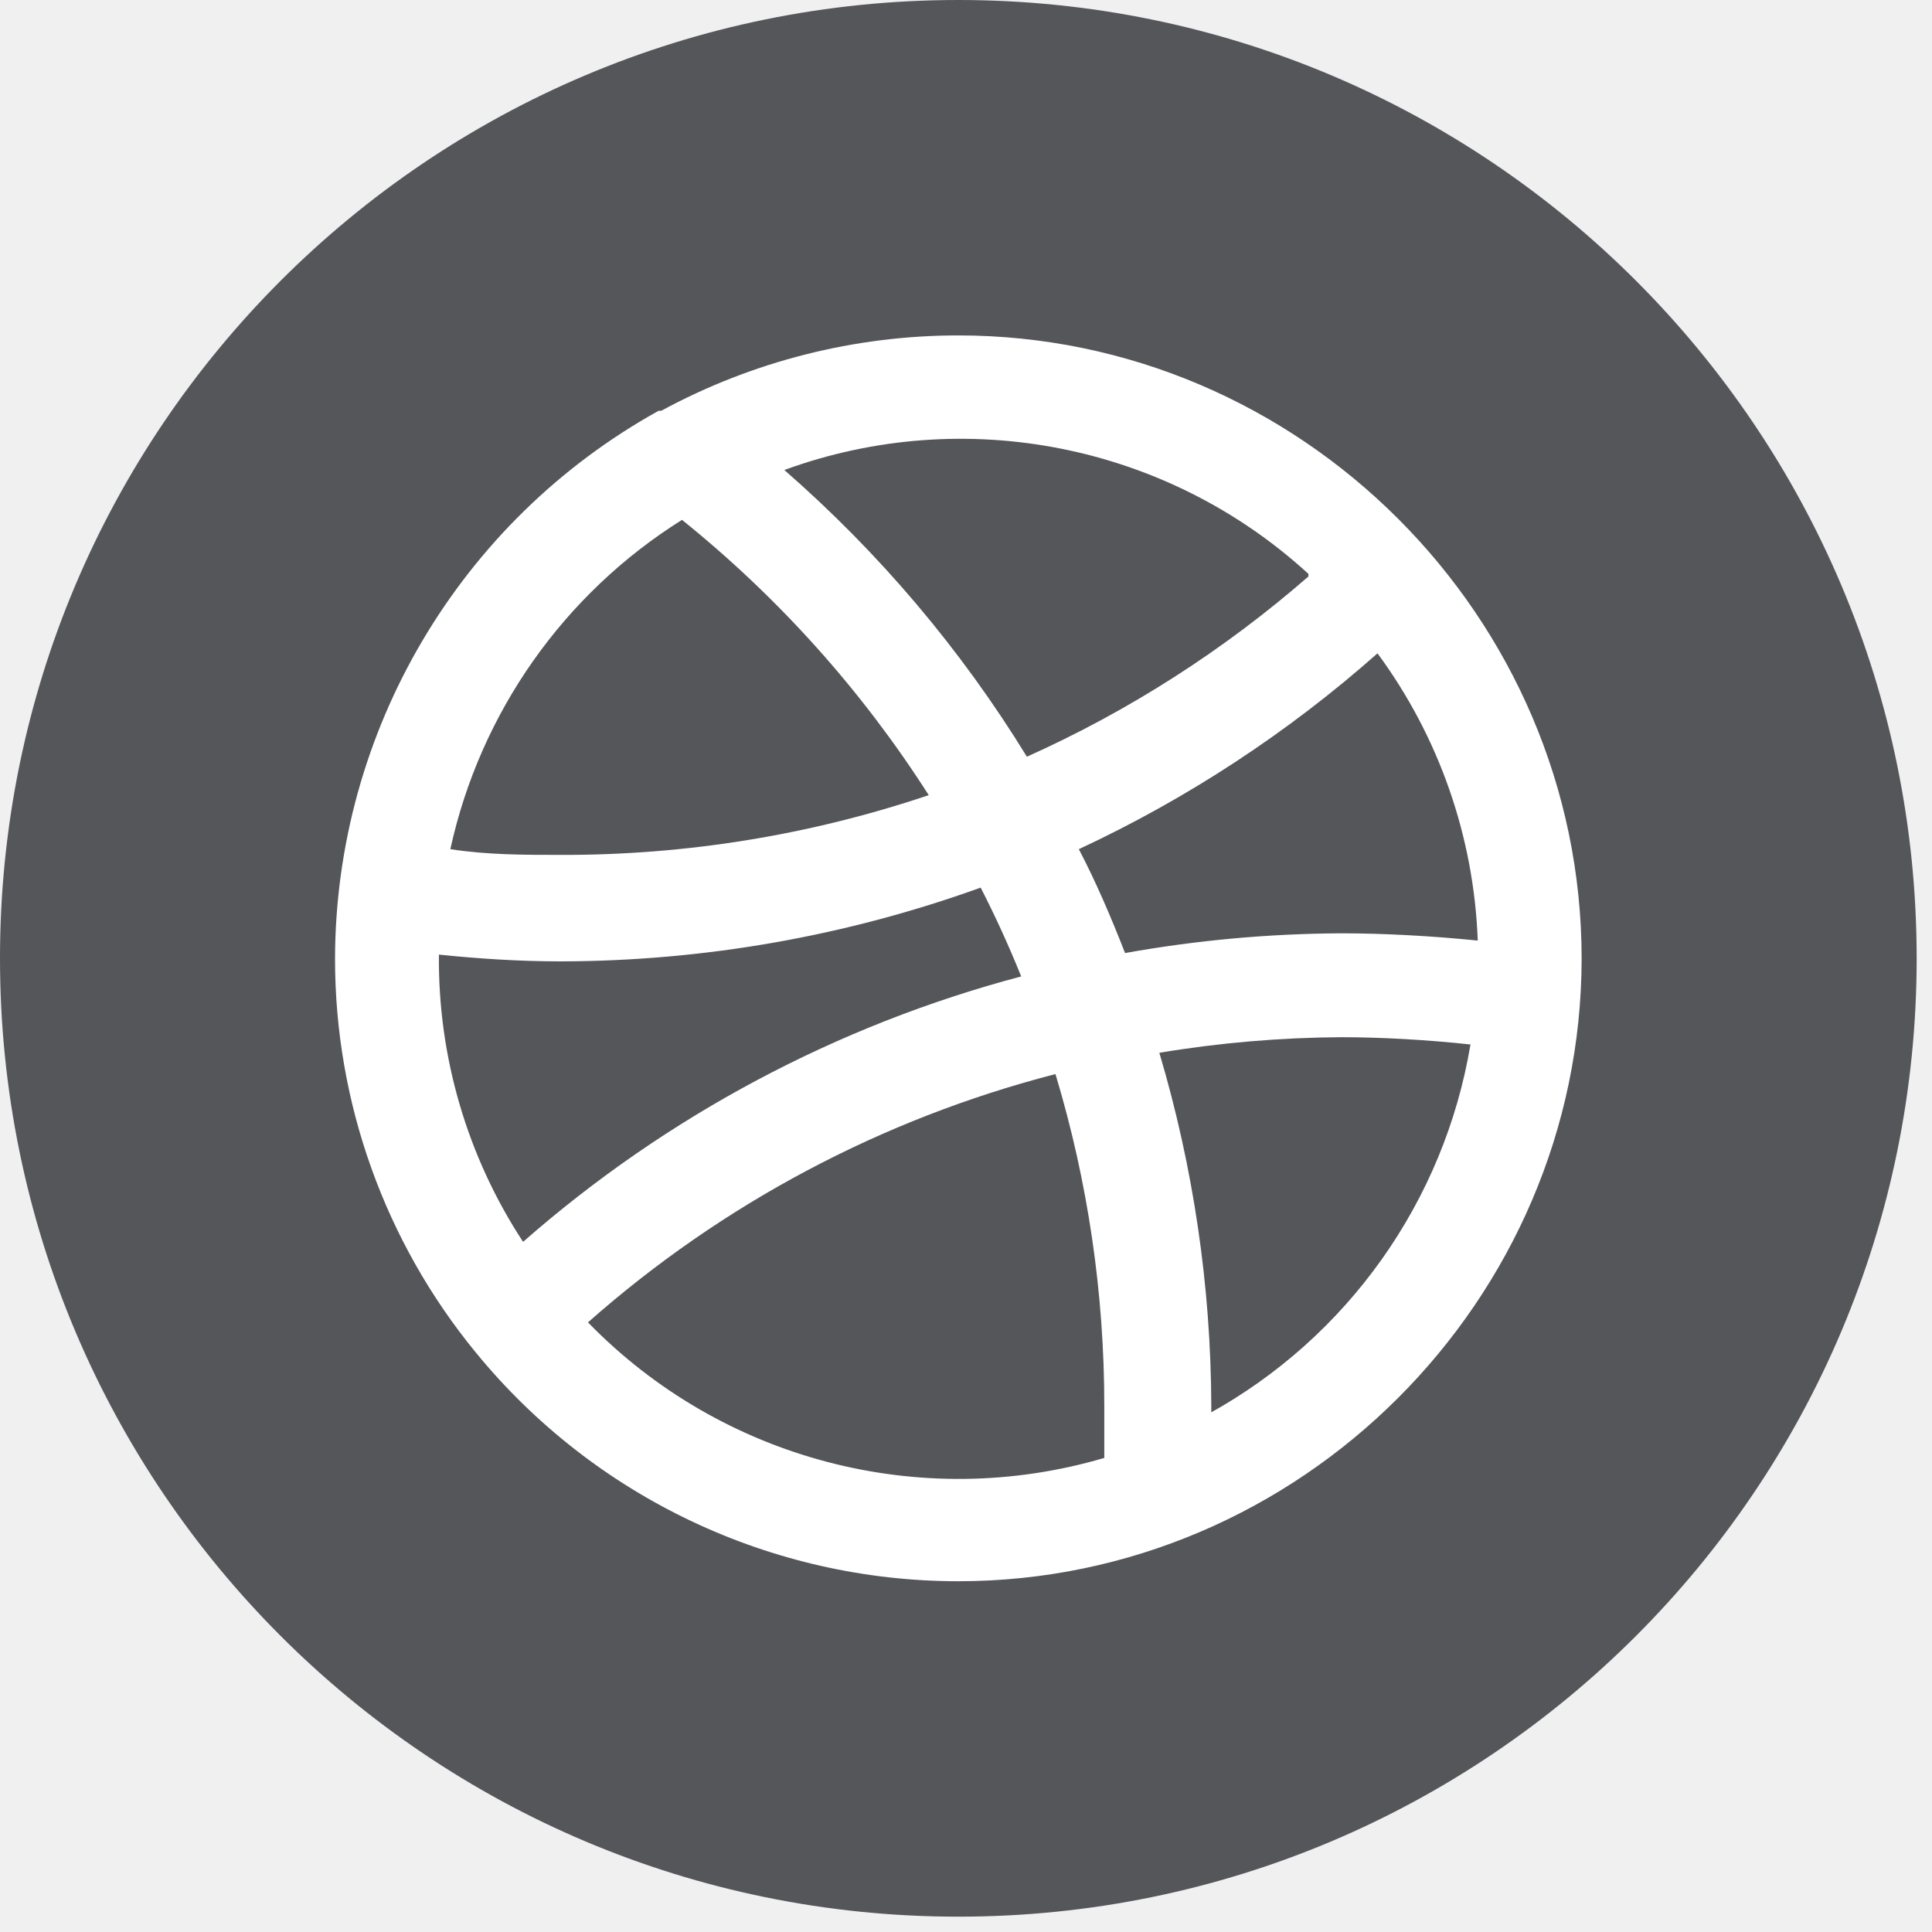
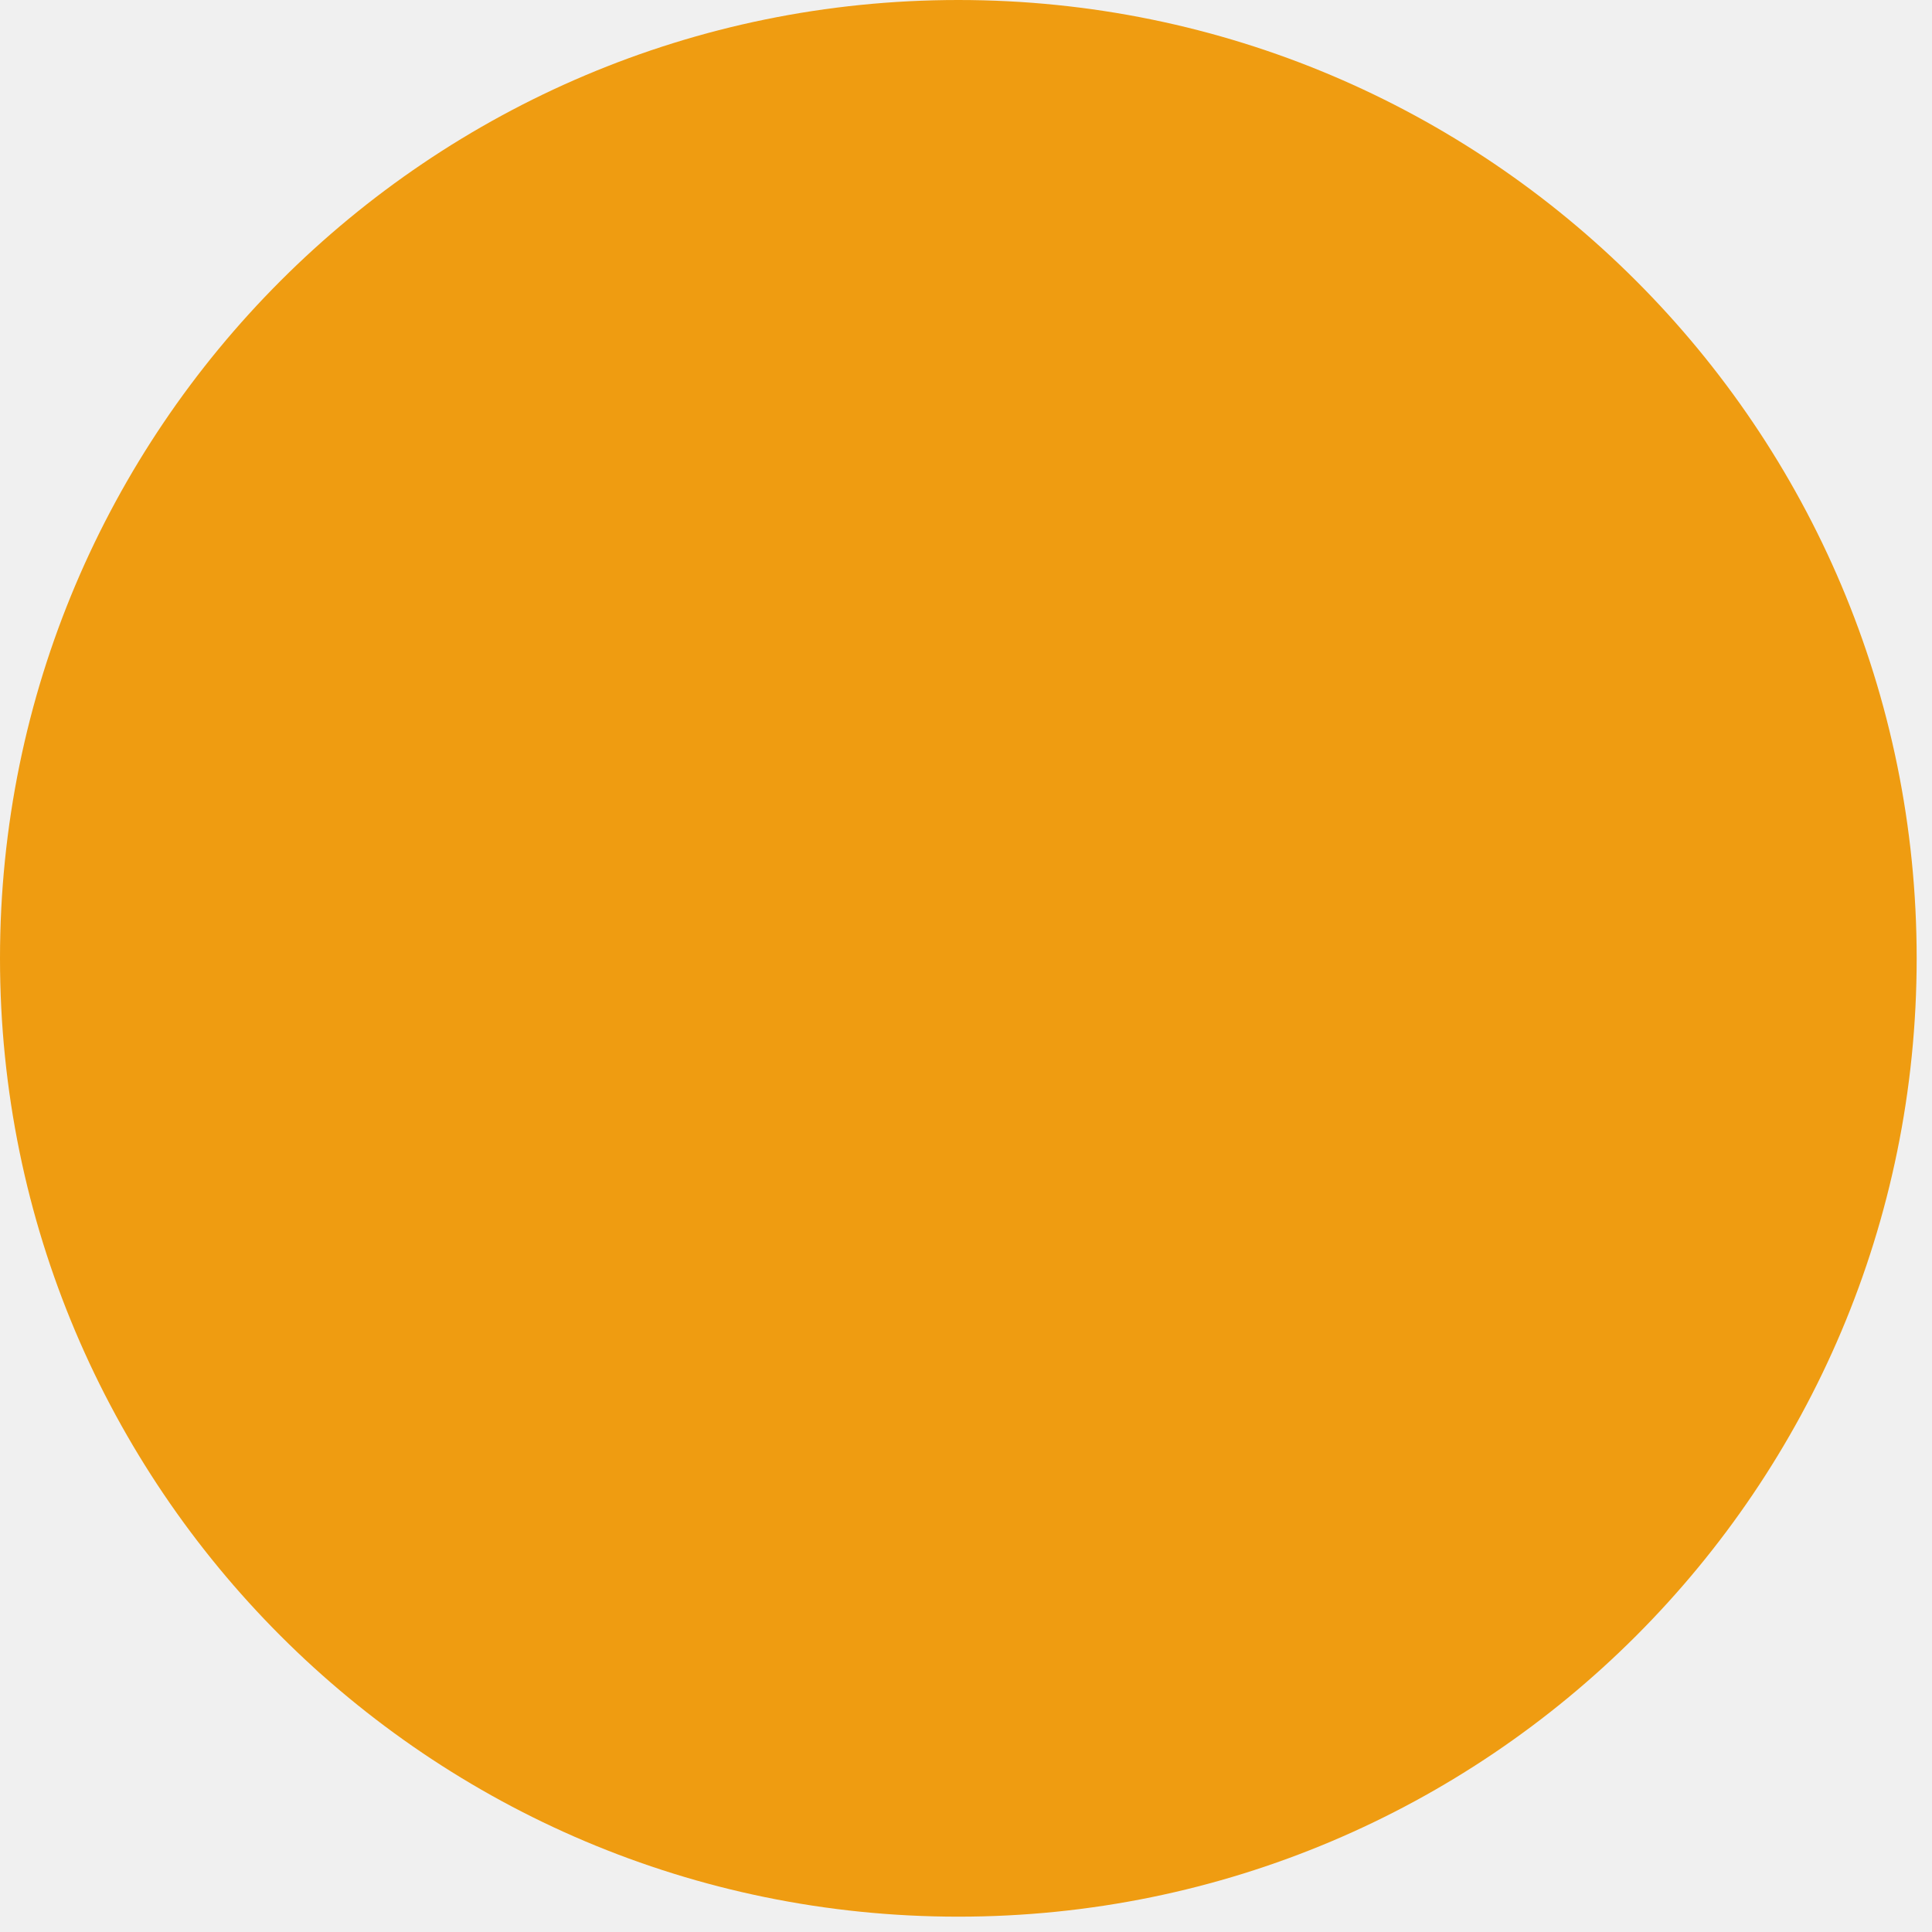
<svg xmlns="http://www.w3.org/2000/svg" width="100%" height="100%" viewBox="0 0 84 84" version="1.1" xml:space="preserve" style="fill-rule:evenodd;clip-rule:evenodd;stroke-linejoin:round;stroke-miterlimit:2;">
  <g transform="matrix(4.16667,0,0,4.16667,0,0)">
    <g transform="matrix(0.833333,0,0,0.833333,0,0)">
      <g transform="matrix(1.2,0,0,1.2,0,0)">
-         <circle cx="10" cy="10" r="10" style="fill:rgb(84,86,90);" />
-       </g>
-       <g transform="matrix(0.6504,0,0,0.6504,4.19519,4.20064)">
-         <path d="M24,12C24,12 24,11.999 24,11.999C24,5.416 18.583,-0.001 12,-0.001C10.002,-0.001 8.036,0.498 6.28,1.45L6.23,1.45C2.398,3.573 0.009,7.619 0,12C-0.001,14.764 0.957,17.444 2.71,19.58C4.988,22.366 8.402,23.984 12,23.984C18.577,23.984 23.991,18.577 24,12ZM20.07,6.12C21.255,7.727 21.927,9.655 22,11.65C21.12,11.56 20.18,11.51 19.38,11.51C17.982,11.516 16.586,11.643 15.21,11.89C14.94,11.2 14.65,10.52 14.32,9.89C16.408,8.917 18.345,7.647 20.07,6.12ZM18.74,4.64C17.114,6.057 15.288,7.227 13.32,8.11C12.052,6.044 10.477,4.183 8.65,2.59C12.118,1.322 16.018,2.095 18.74,4.59L18.74,4.64ZM6.68,3.55C8.54,5.047 10.145,6.837 11.43,8.85C9.149,9.618 6.757,10.007 4.35,10C3.64,10 2.93,10 2.22,9.89C2.794,7.264 4.402,4.977 6.68,3.55ZM2,11.92C2.78,12 3.56,12.05 4.34,12.05C7.098,12.046 9.835,11.566 12.43,10.63C12.717,11.19 12.977,11.76 13.21,12.34C9.662,13.28 6.379,15.029 3.62,17.45C2.544,15.808 1.98,13.883 2,11.92ZM4.87,19C7.45,16.718 10.535,15.08 13.87,14.22C14.495,16.292 14.811,18.445 14.81,20.61L14.81,21.61C11.274,22.652 7.438,21.644 4.87,19ZM16.87,20.76L16.87,20.61C16.863,18.307 16.526,16.017 15.87,13.81C17.027,13.617 18.197,13.517 19.37,13.51C20.14,13.51 21.03,13.56 21.86,13.65C21.356,16.664 19.497,19.286 16.82,20.76L16.87,20.76Z" style="fill:white;fill-rule:nonzero;" />
+         <circle cx="10" cy="10" r="10" style="fill:rgb(239,156,17);" />
      </g>
    </g>
  </g>
</svg>
